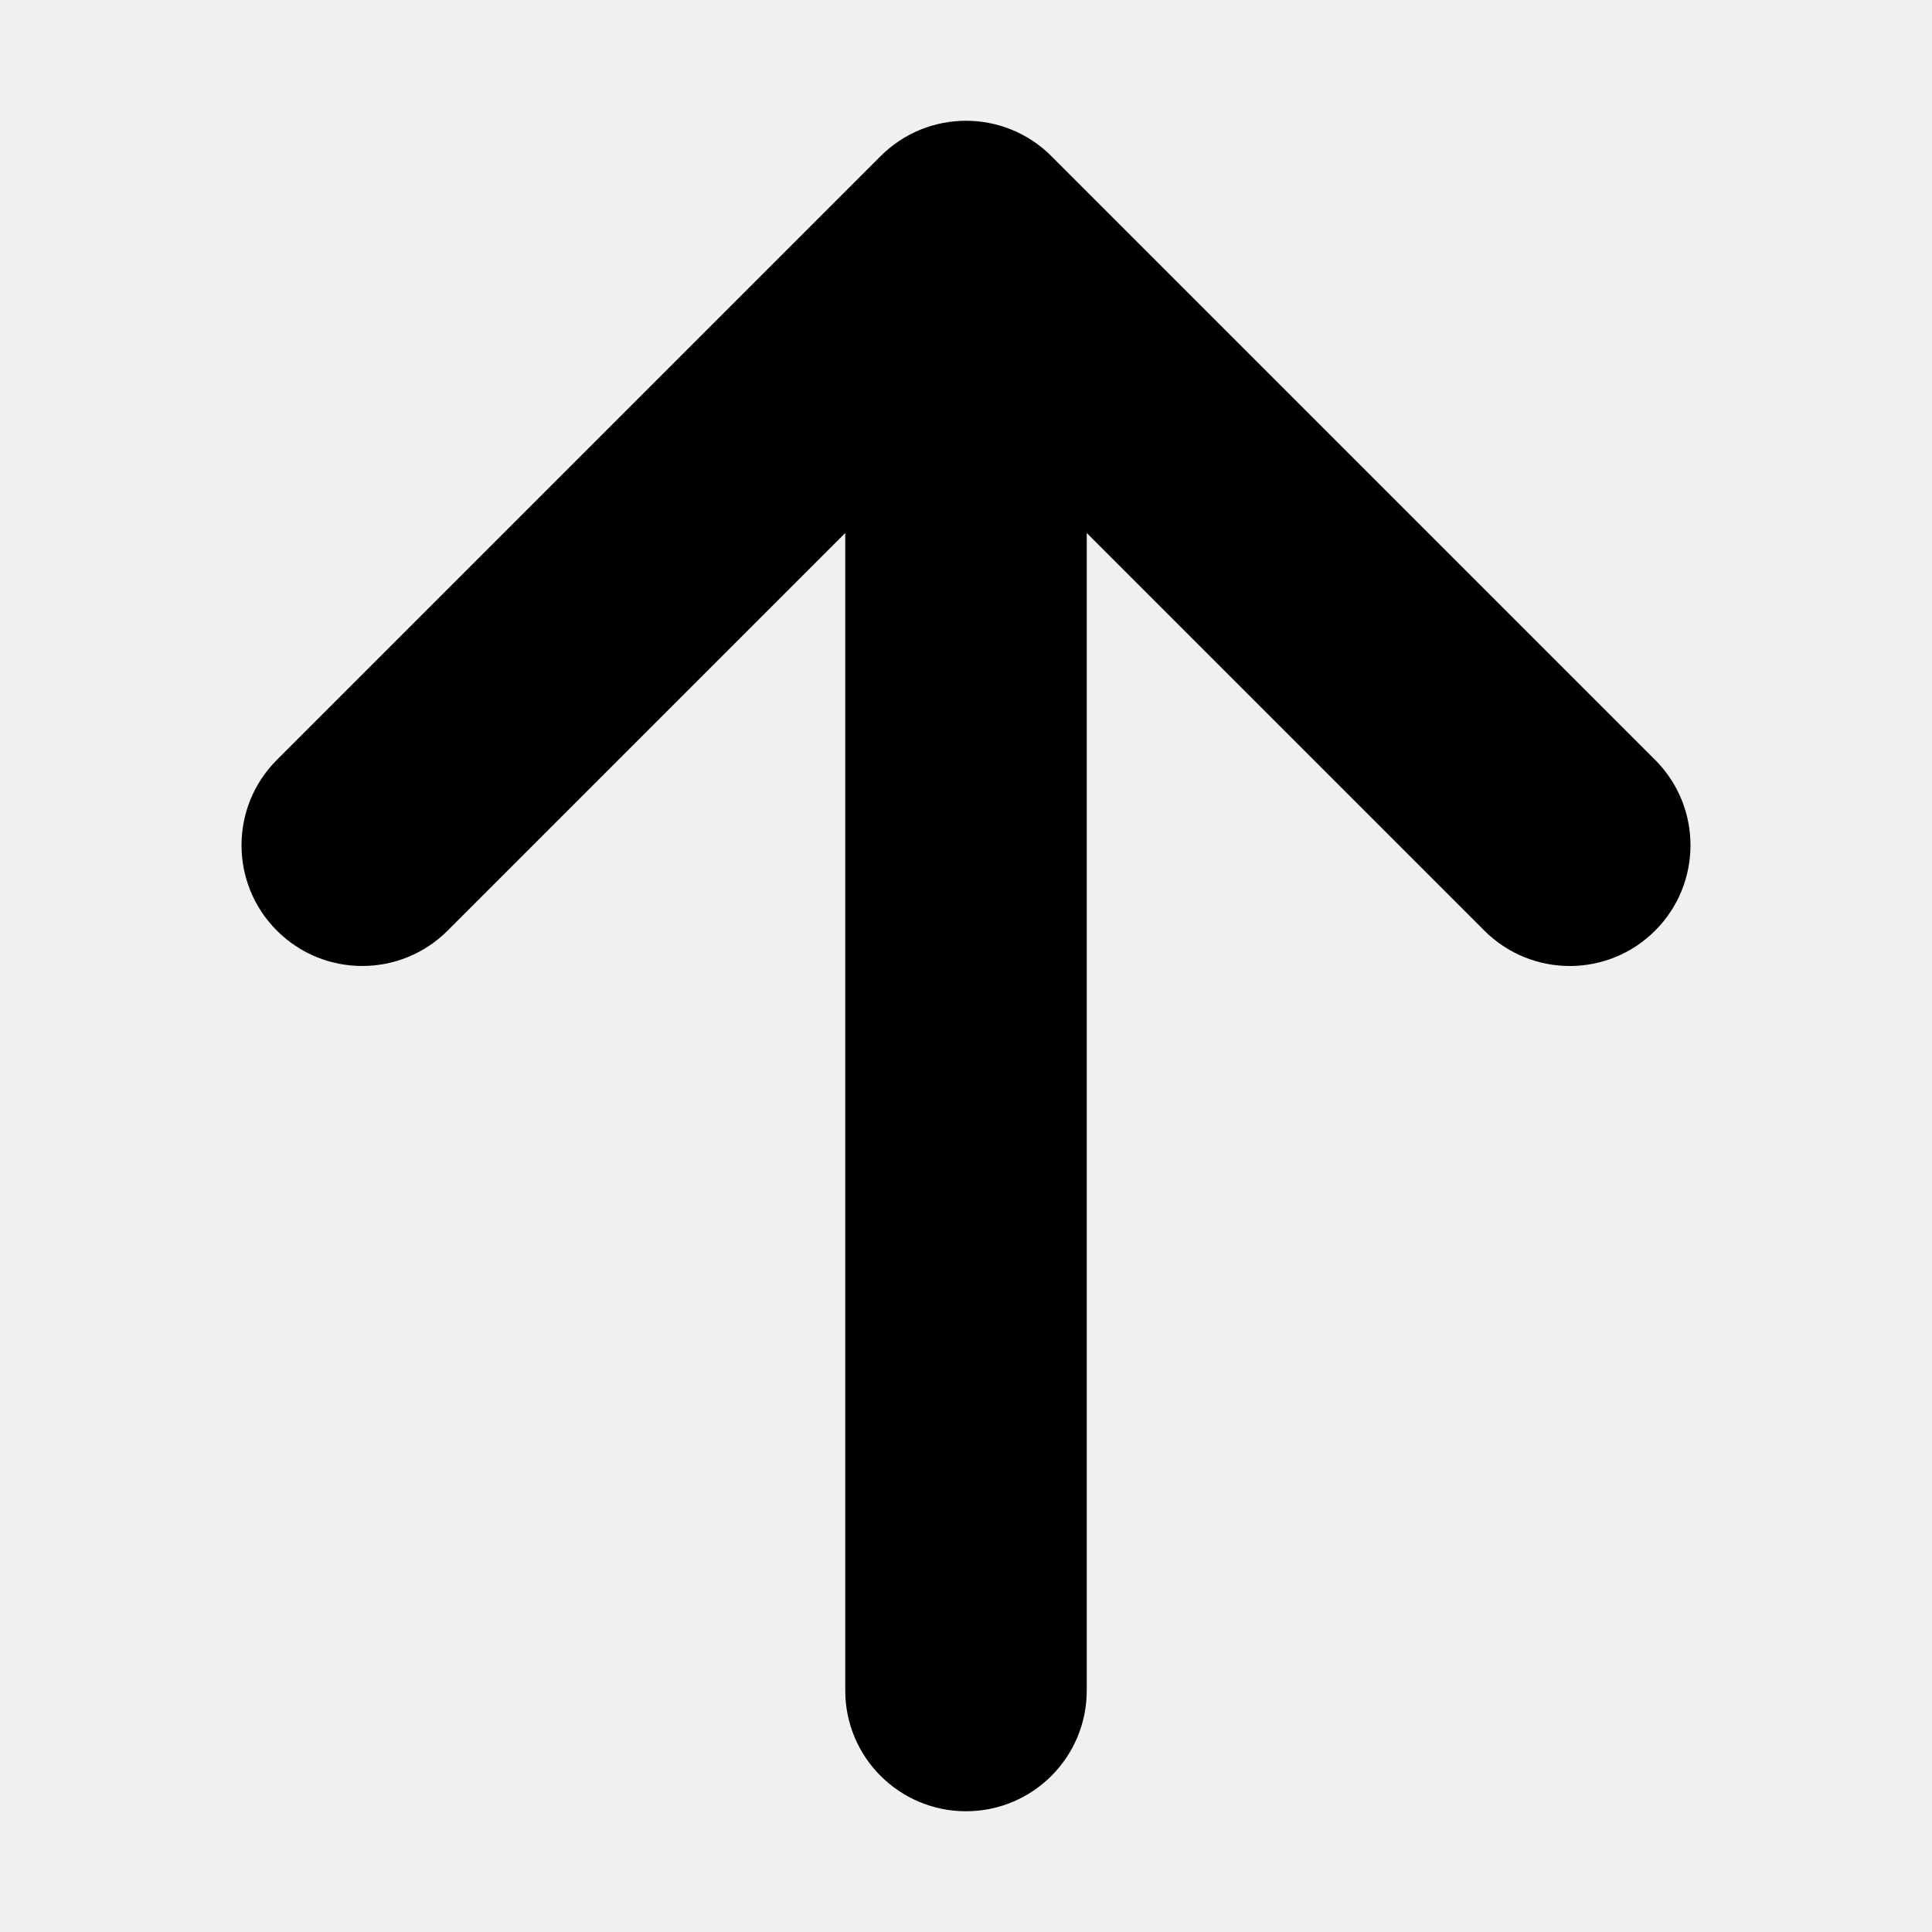
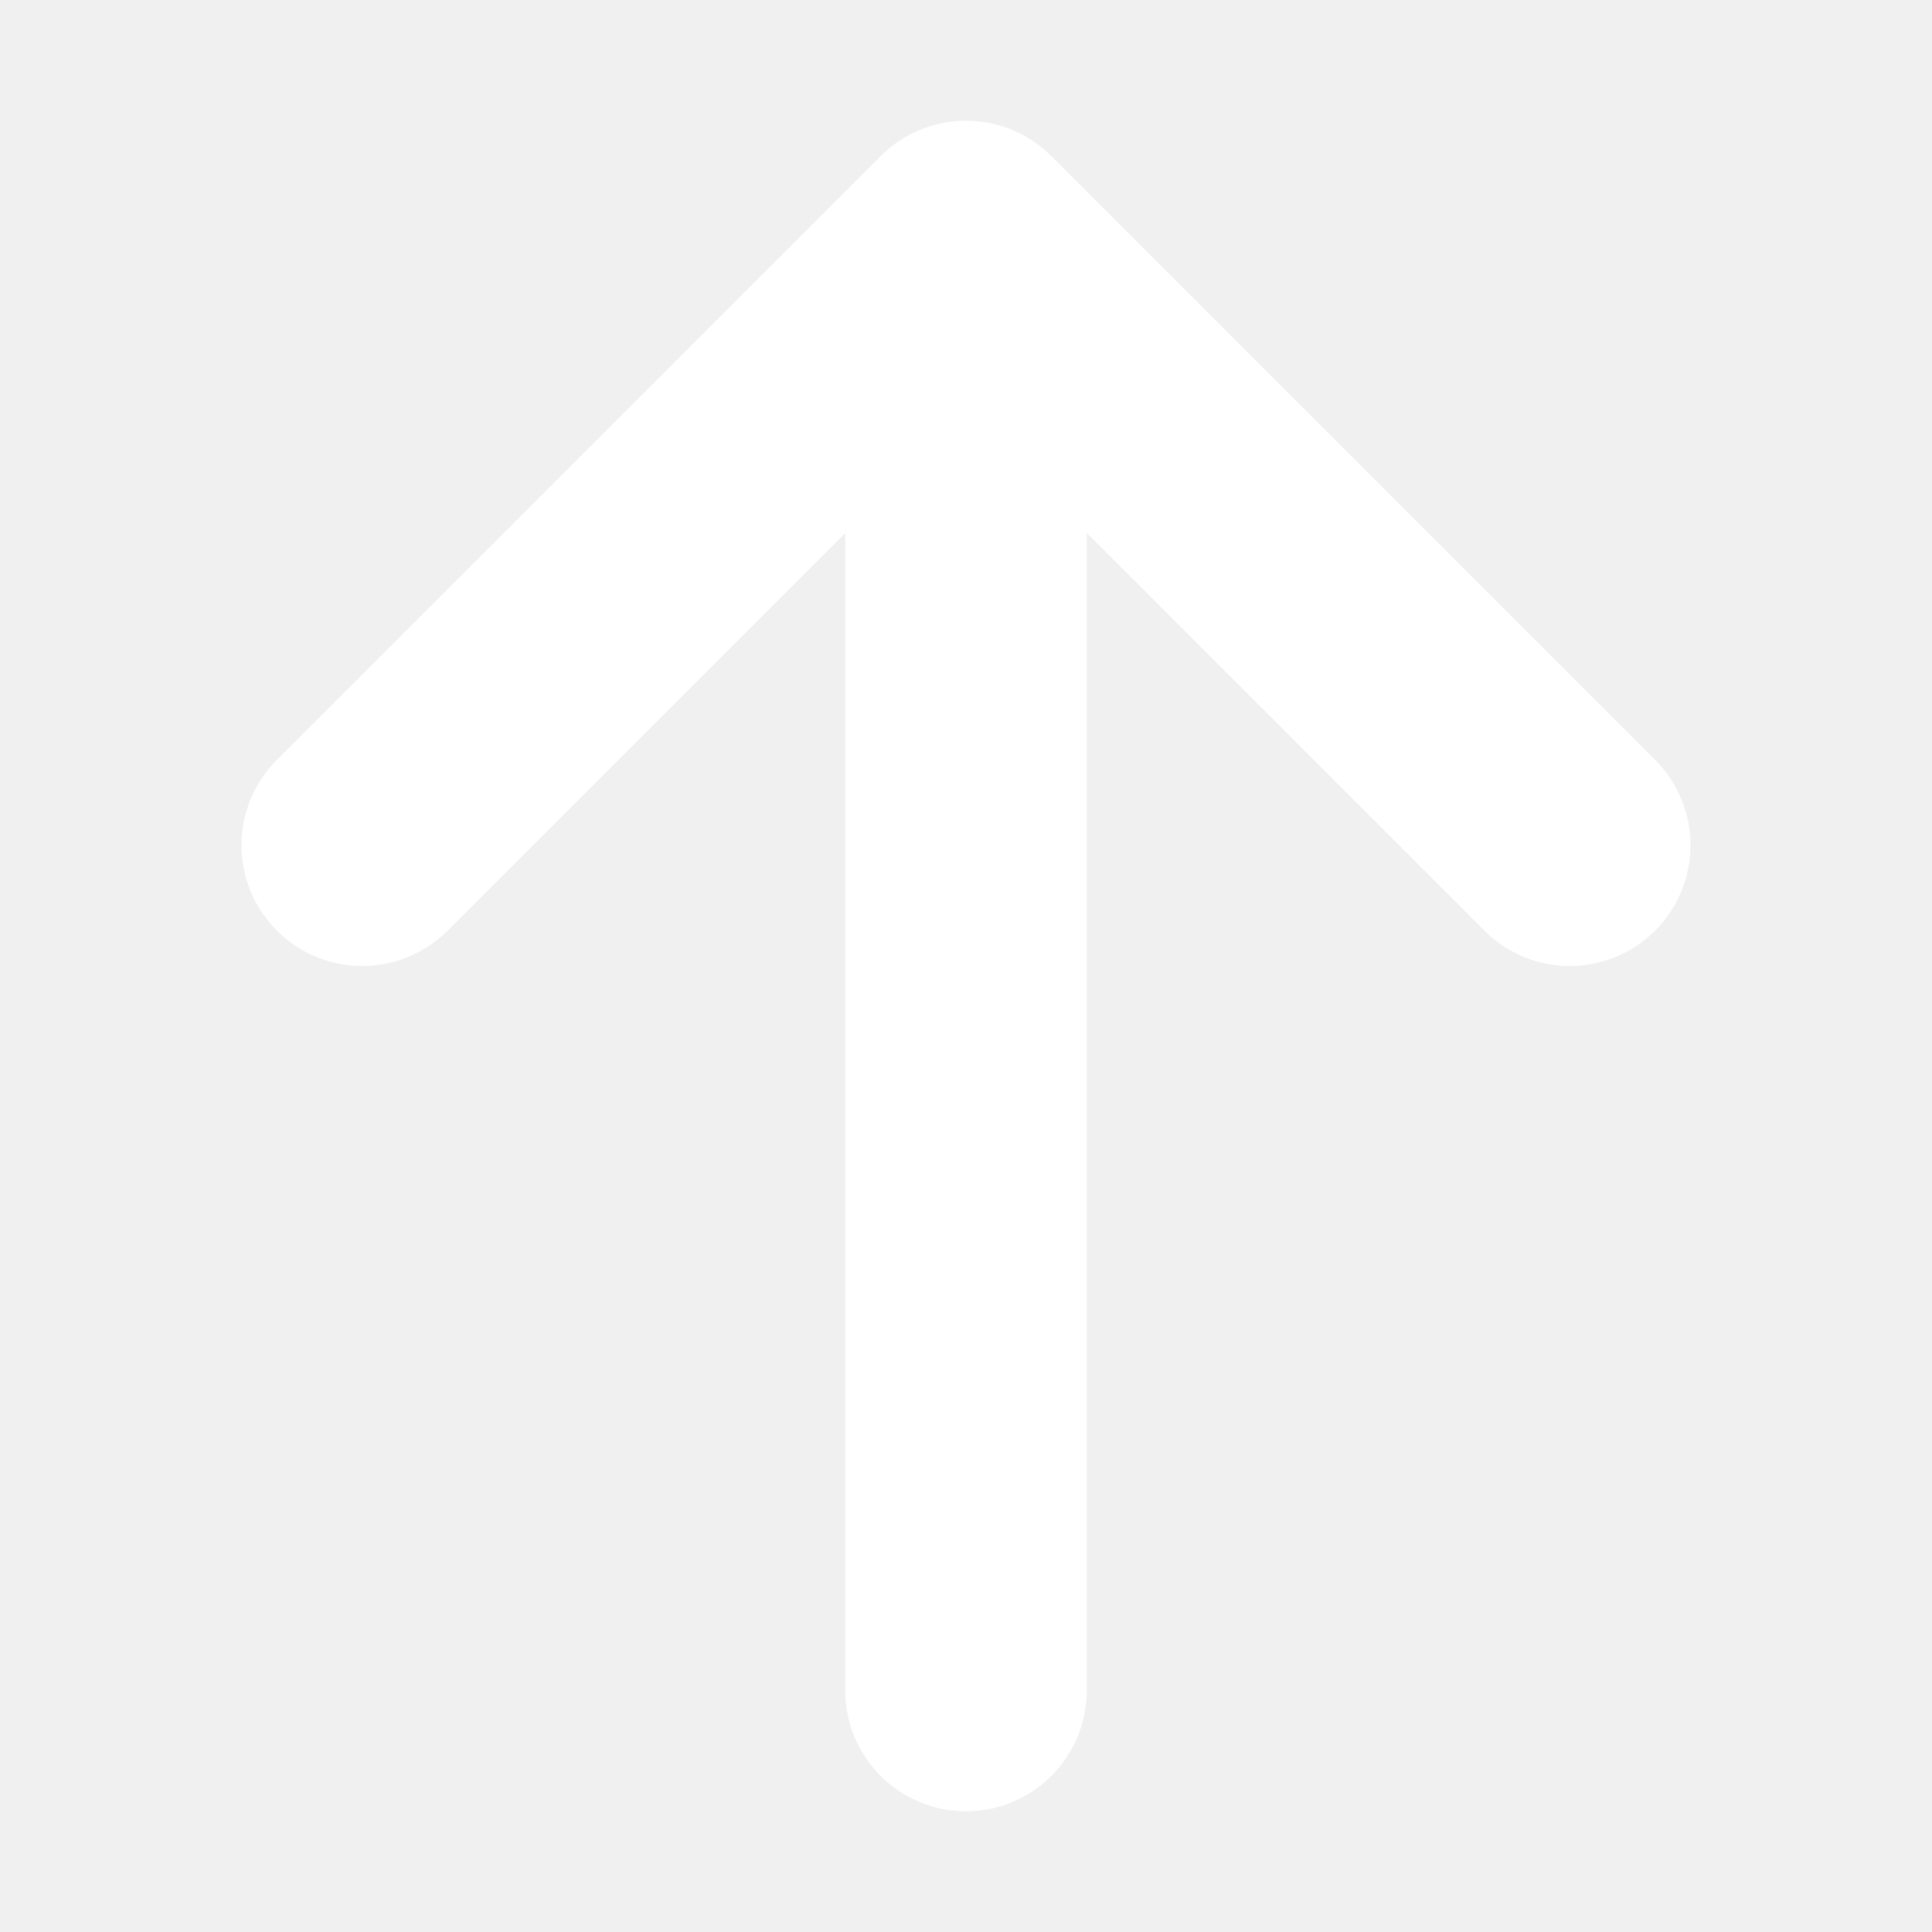
- <svg xmlns="http://www.w3.org/2000/svg" version="1.1" width="32" height="32" viewBox="0 0 32 32">
+ <svg xmlns="http://www.w3.org/2000/svg" version="1.1" fill="white" width="32" height="32" viewBox="0 0 32 32">
  <path d="M27.414 12.586l-10-10c-0.781-0.781-2.047-0.781-2.828 0l-10 10c-0.781 0.781-0.781 2.047 0 2.828s2.047 0.781 2.828 0l6.586-6.586v19.172c0 1.105 0.895 2 2 2s2-0.895 2-2v-19.172l6.586 6.586c0.39 0.39 0.902 0.586 1.414 0.586s1.024-0.195 1.414-0.586c0.781-0.781 0.781-2.047 0-2.828z" />
</svg>
